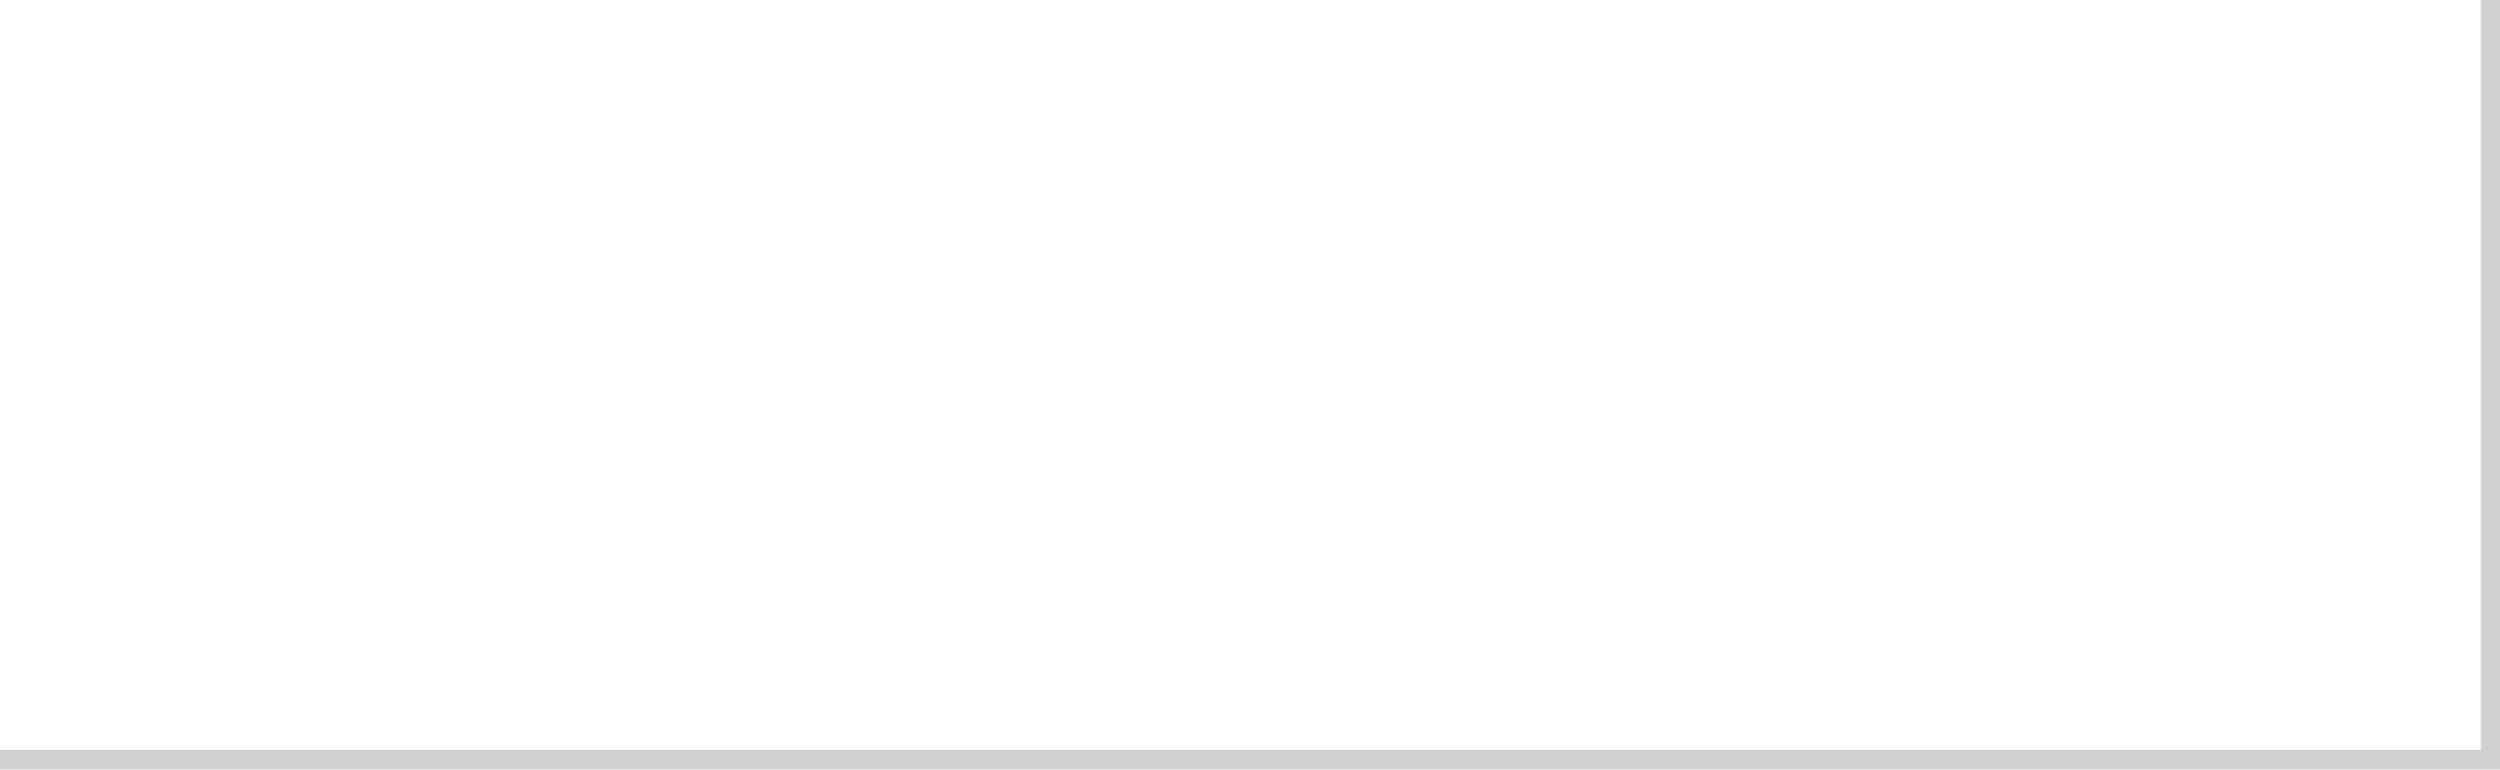
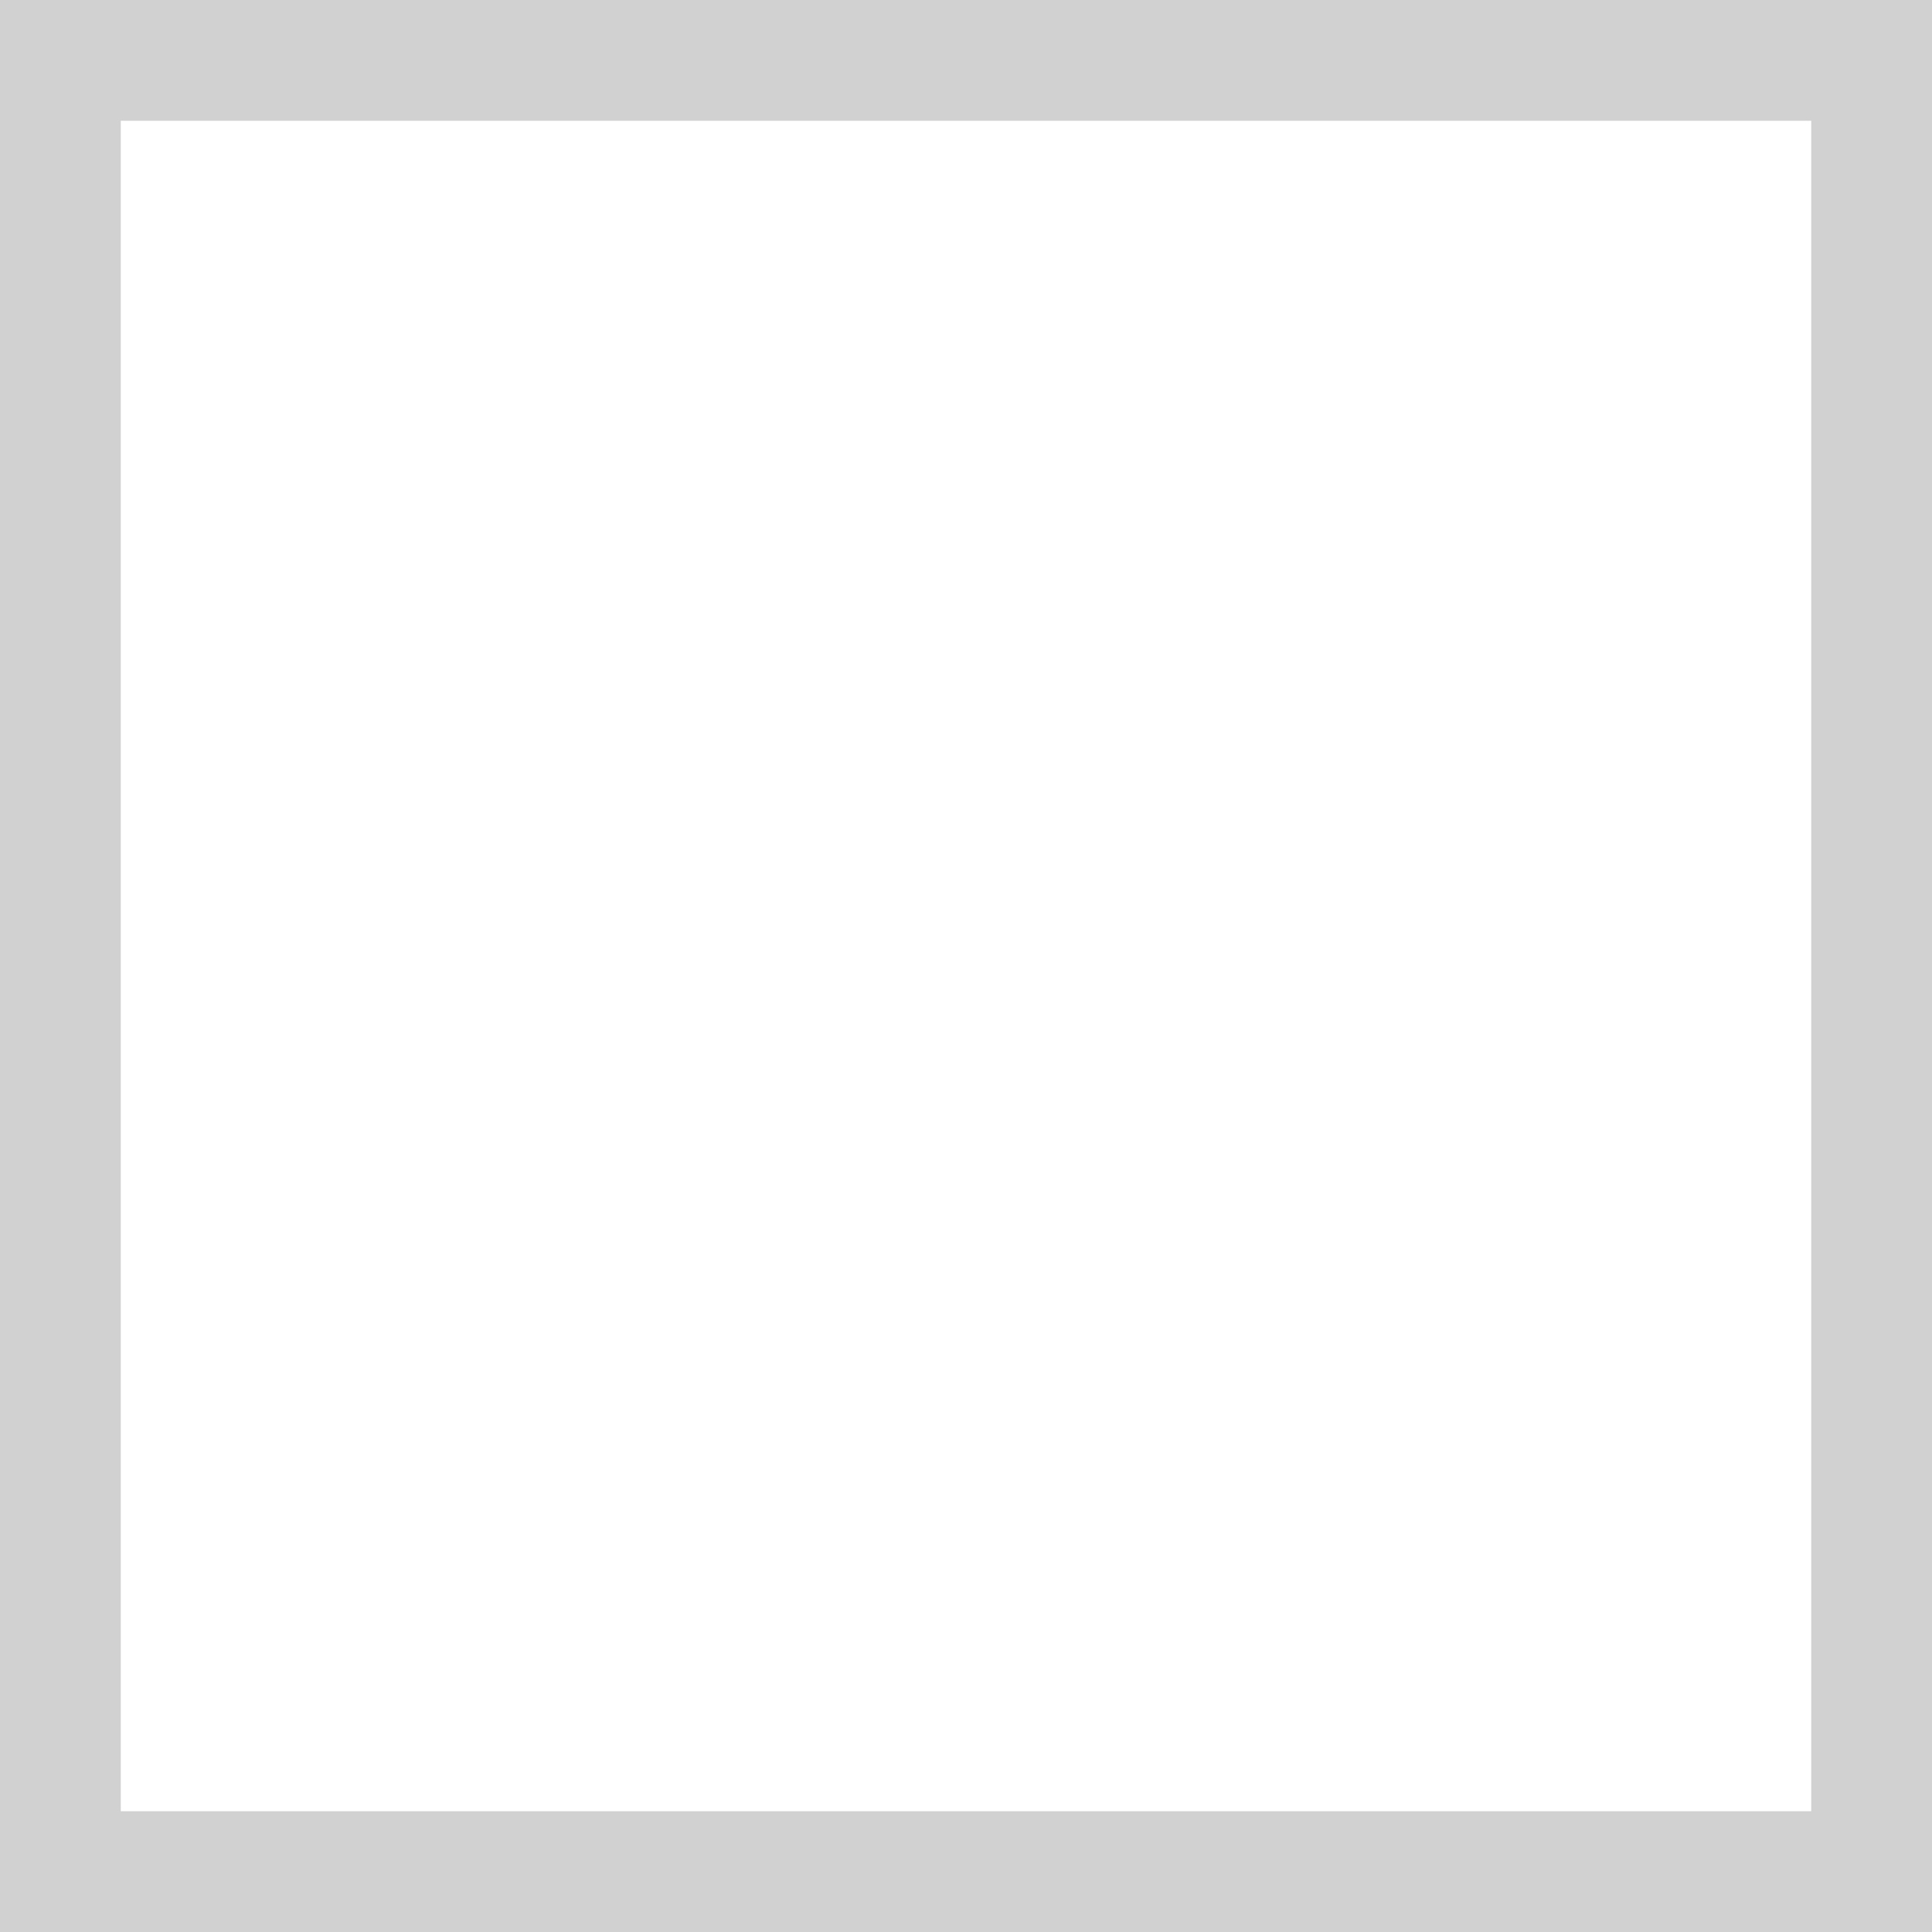
- <svg xmlns="http://www.w3.org/2000/svg" version="1.1" width="130px" height="40px">
-   <g transform="matrix(1 0 0 1 -1971 -40 )">
-     <path d="M 1971 40  L 2100 40  L 2100 79  L 1971 79  L 1971 40  Z " fill-rule="nonzero" fill="#ffffff" stroke="none" />
-     <path d="M 2100.5 40  L 2100.5 79.5  L 1971 79.5  " stroke-width="1" stroke="#999999" fill="none" stroke-opacity="0.349" />
+ <svg xmlns="http://www.w3.org/2000/svg" version="1.1" width="16px" height="16px">
+   <g transform="matrix(1 0 0 1 -12 -52 )">
+     <path d="M 13 53  L 27 53  L 27 67  L 13 67  L 13 53  Z " fill-rule="nonzero" fill="#ffffff" stroke="none" />
+     <path d="M 12.5 52.5  L 27.5 52.5  L 27.5 67.5  L 12.5 67.5  L 12.5 52.5  Z " stroke-width="1" stroke="#999999" fill="none" stroke-opacity="0.349" />
  </g>
</svg>
